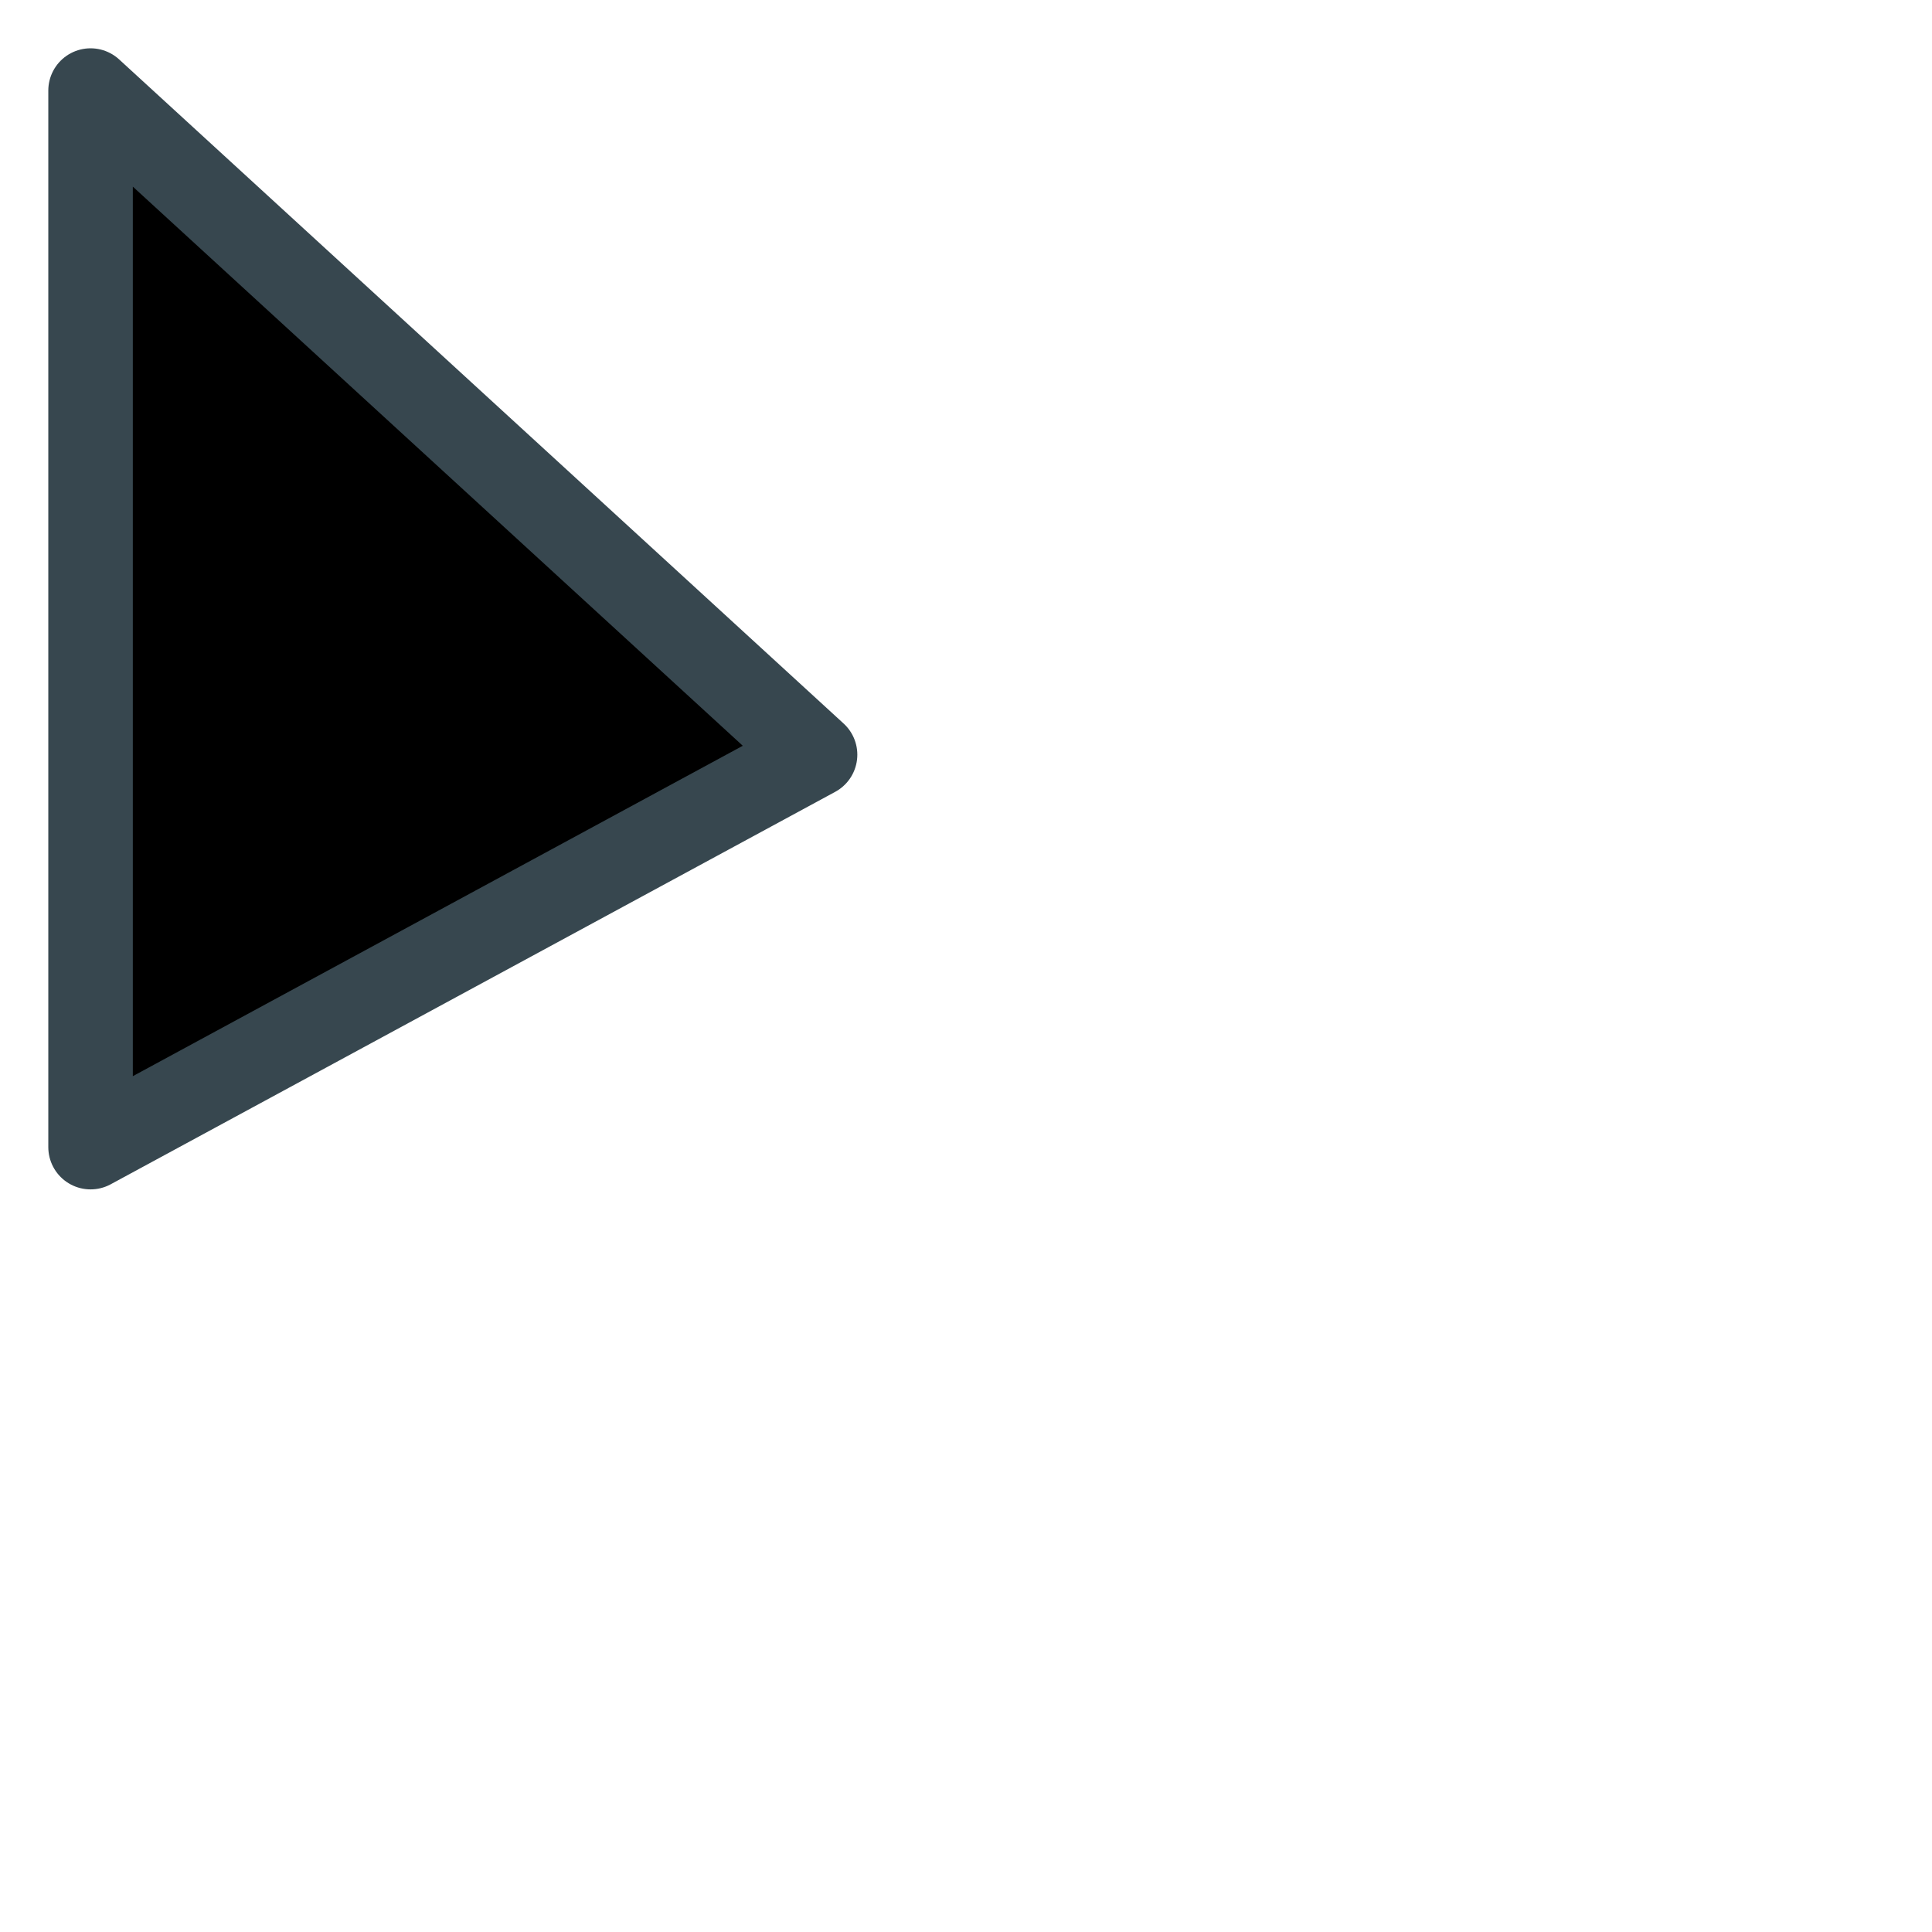
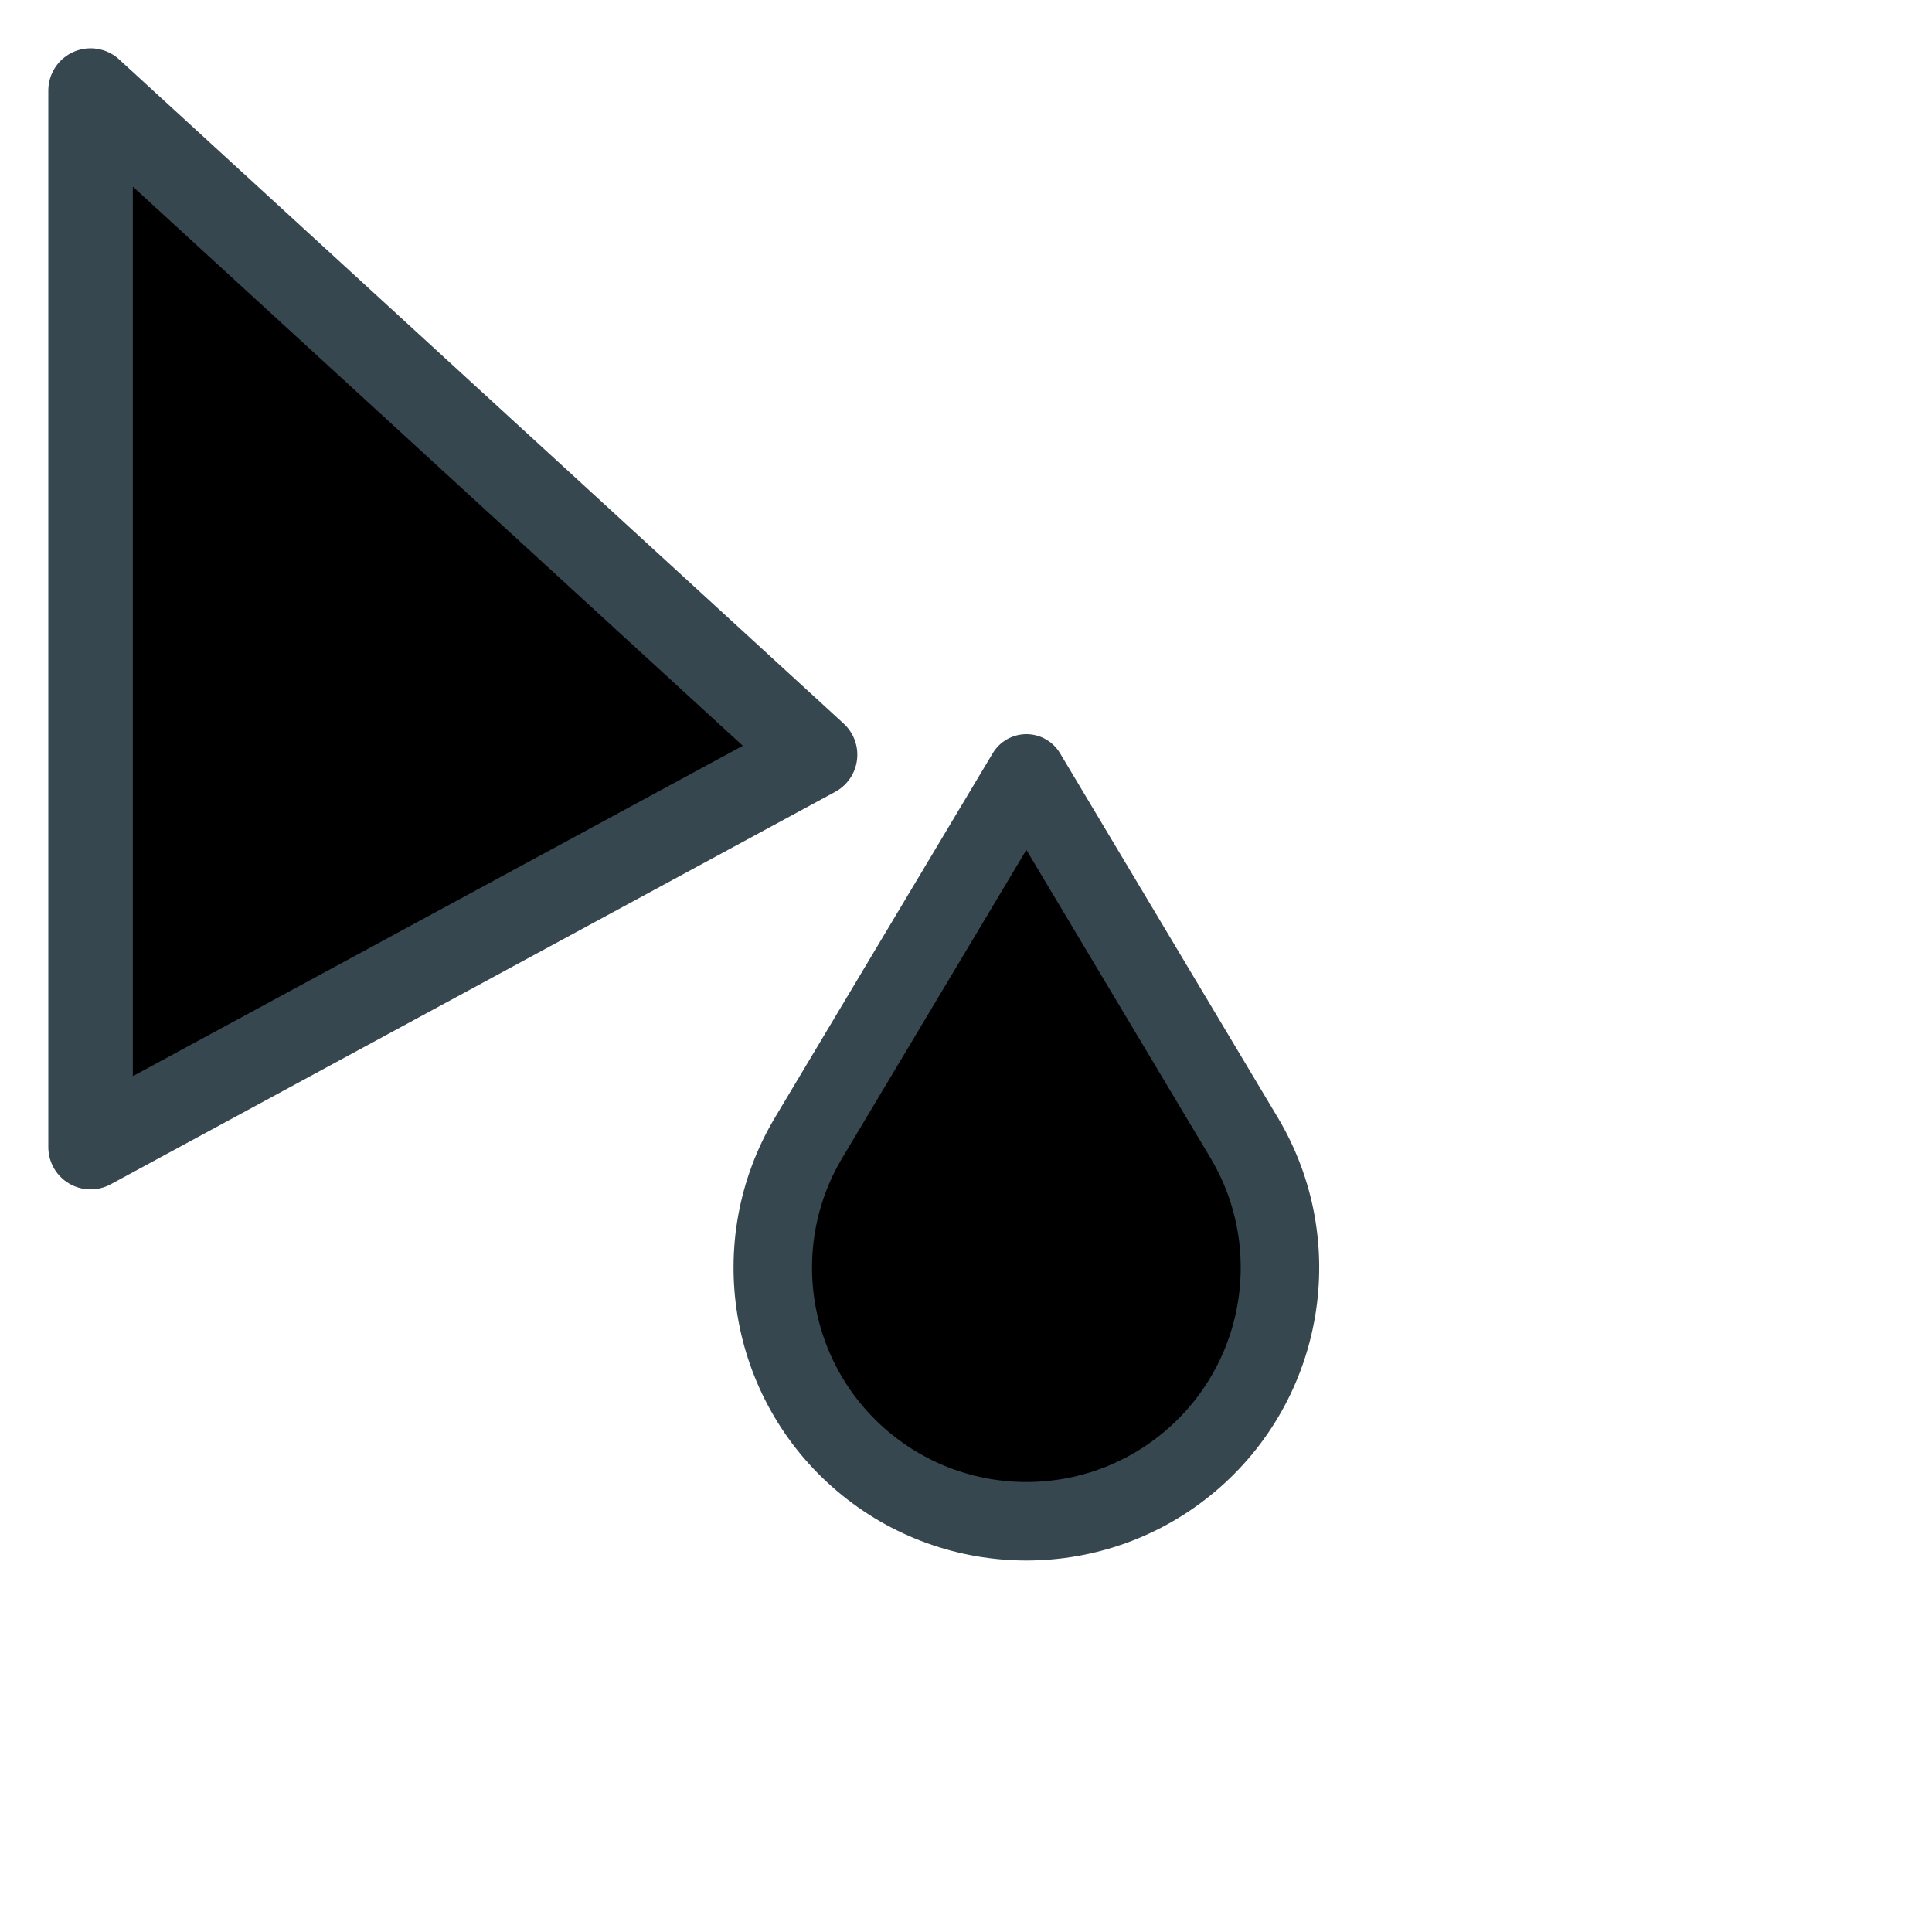
<svg xmlns="http://www.w3.org/2000/svg" width="32" height="32" viewBox="0 0 32 32">
  <polygon points="1.5,1.5 1.5,19 13.5,12.5" fill="currentColor" stroke="#37474F" stroke-width="1.4" stroke-linejoin="round" />
+   <path d="M 17 12.81 L 20.61 18.85 A 4.2 4.2 0 1 1 13.39 18.85 Z" fill="currentColor" stroke="#37474F" stroke-width="1.3" stroke-linecap="round" stroke-linejoin="round" />
</svg>
